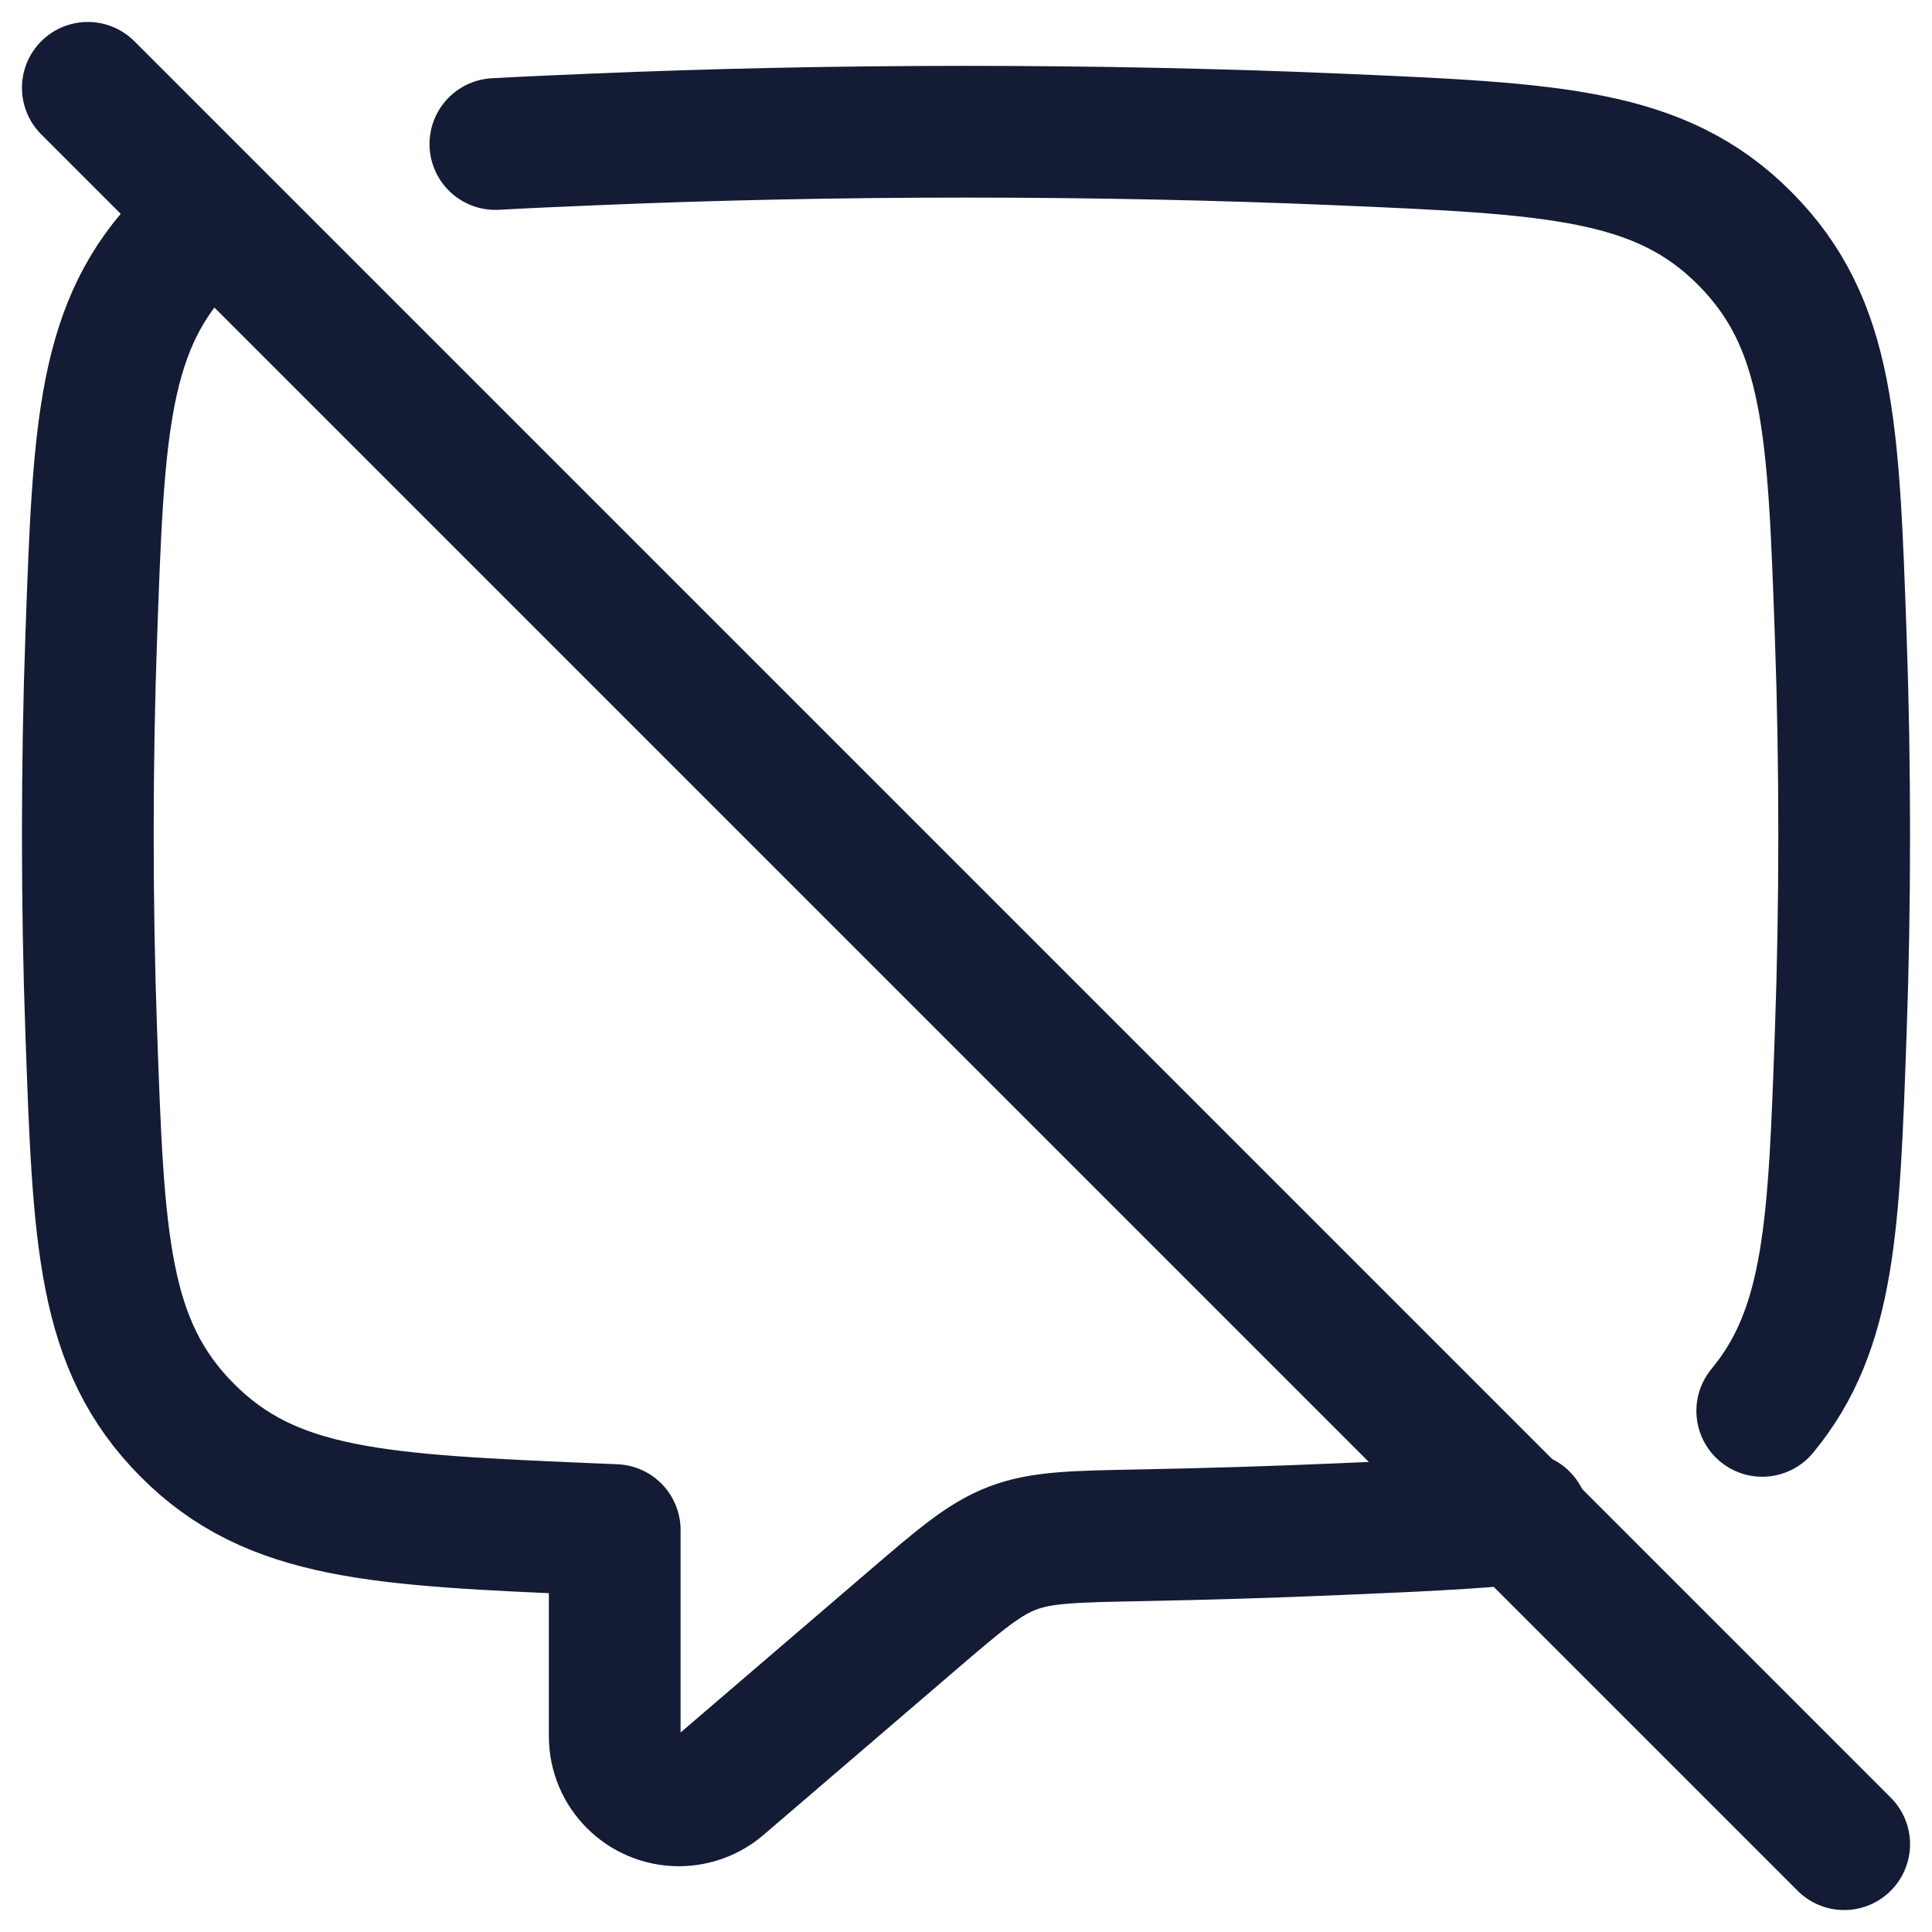
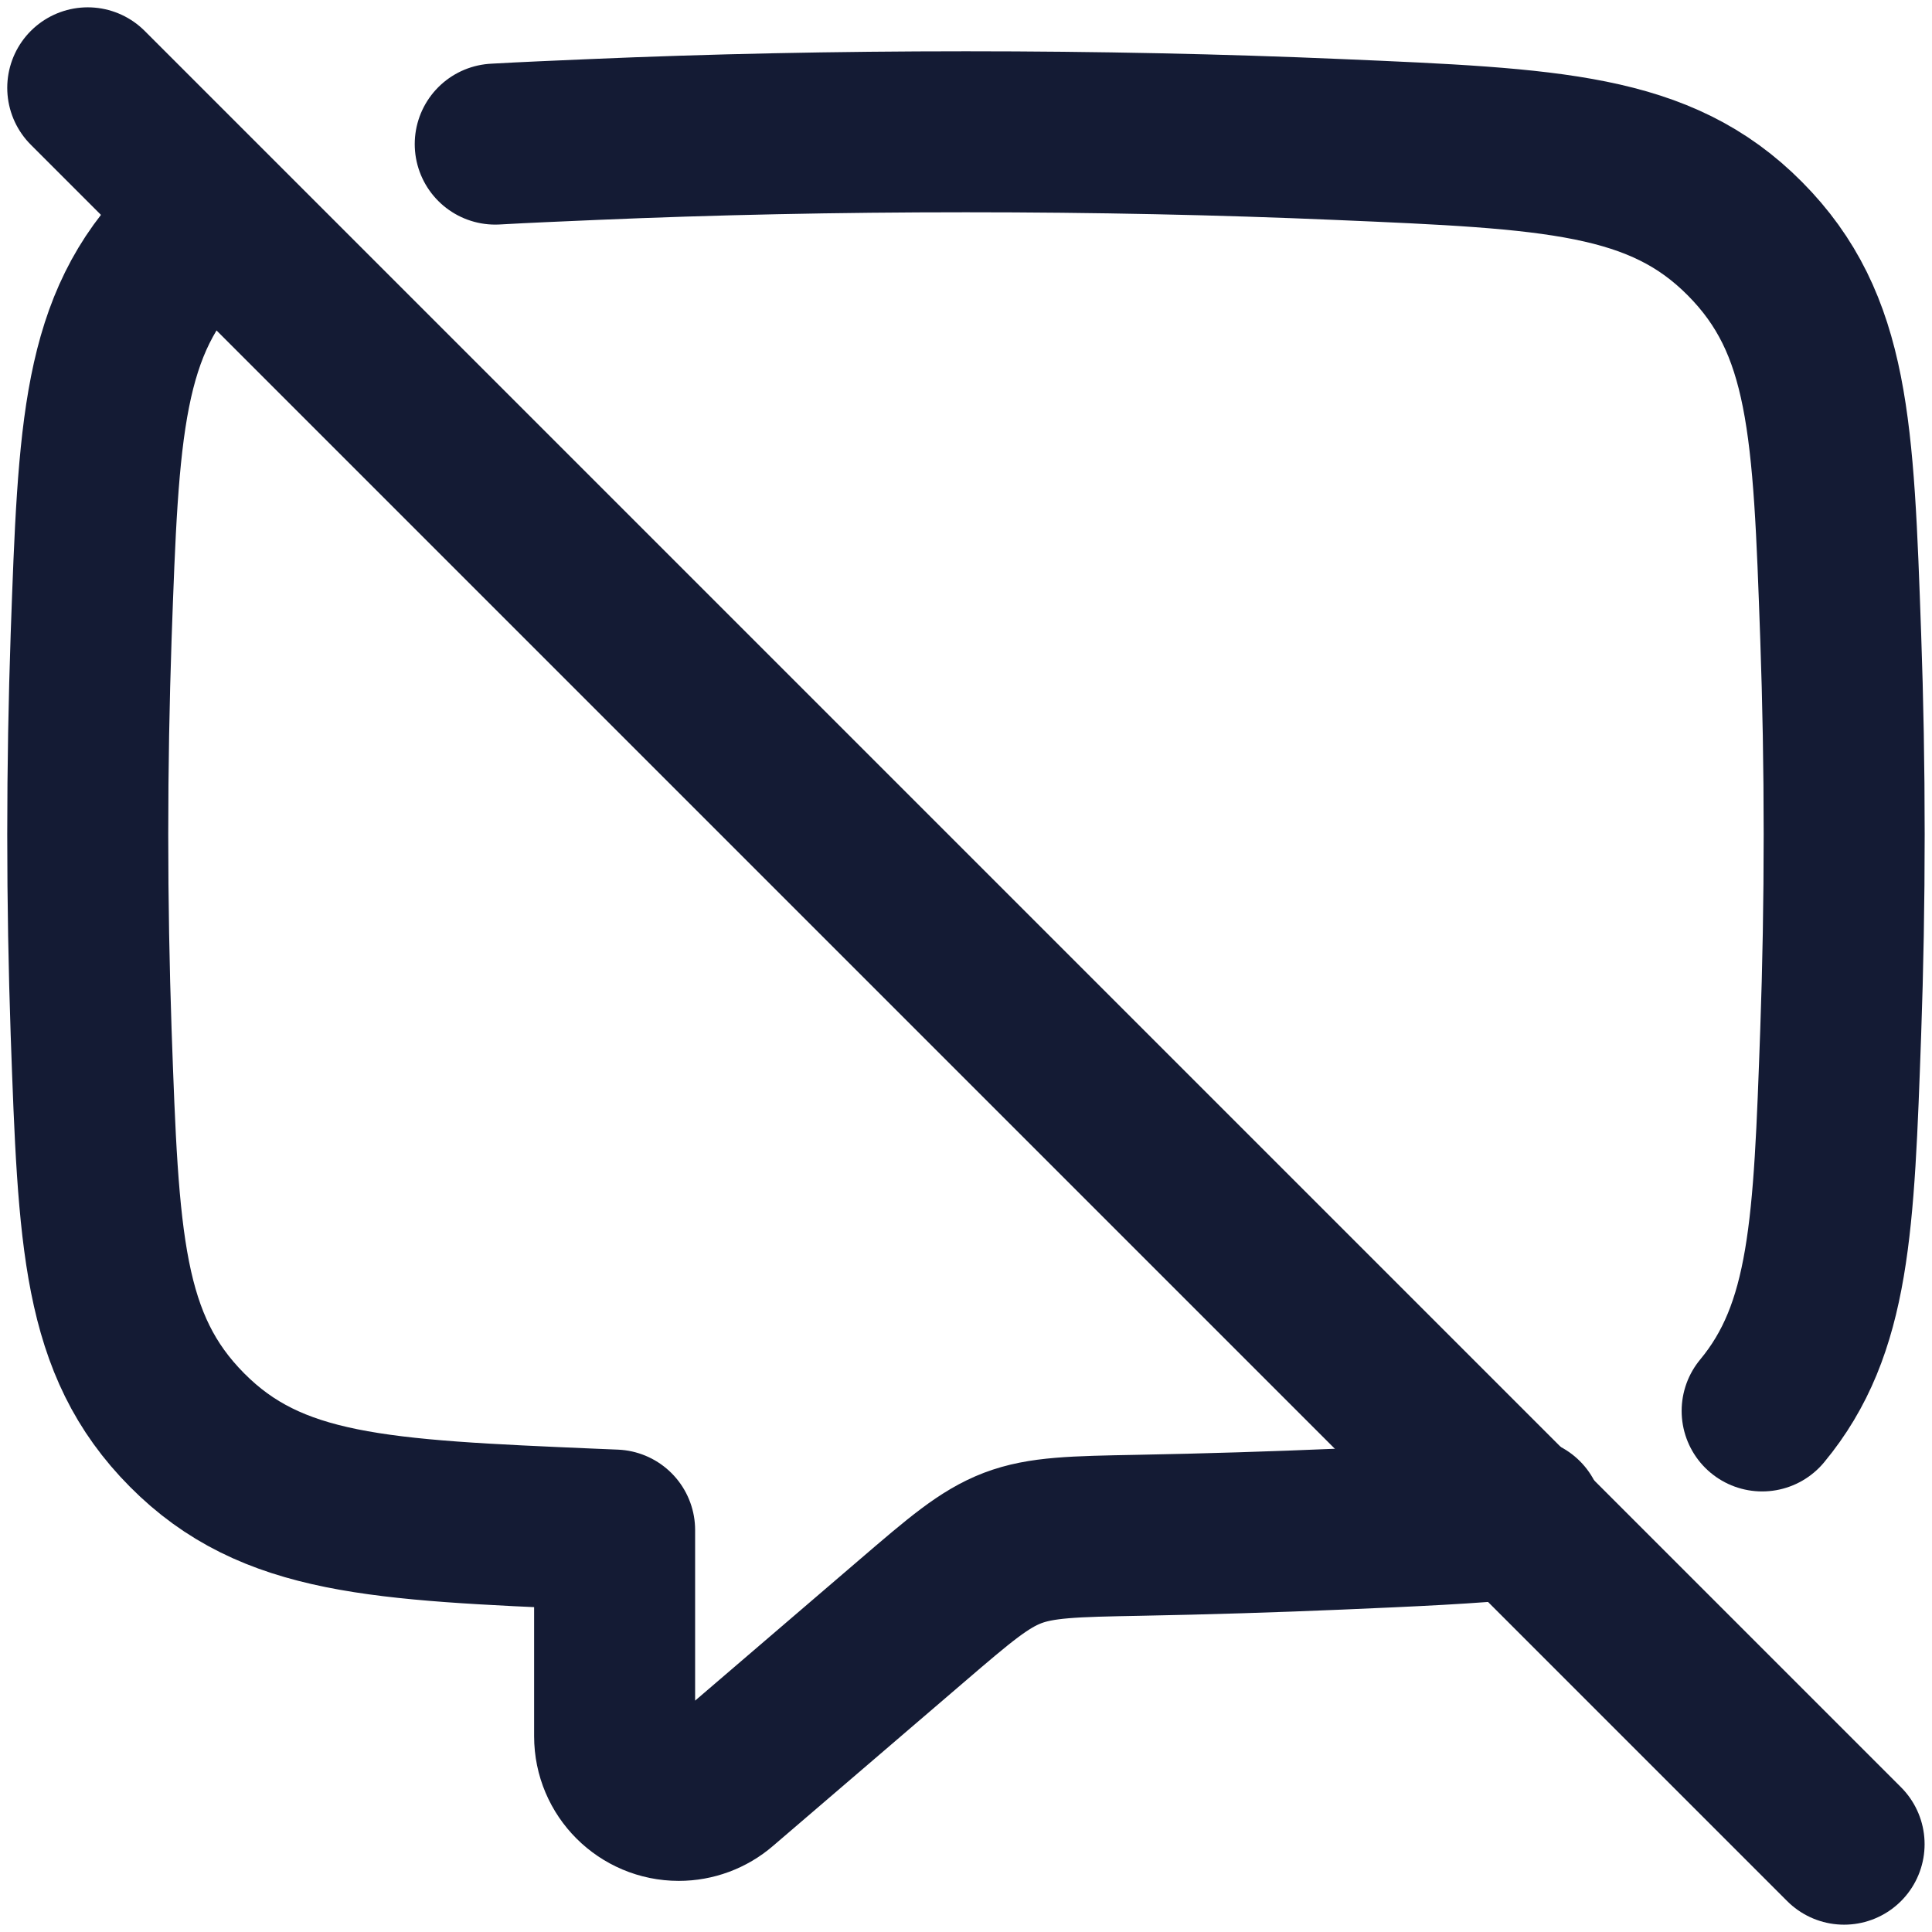
- <svg xmlns="http://www.w3.org/2000/svg" width="22" height="22" viewBox="0 0 22 22" fill="none">
-   <path d="M1 1L21 21" stroke="#141B34" stroke-width="1.5" stroke-linecap="round" stroke-linejoin="round" />
-   <path d="M5.641 1.64C5.982 1.621 6.353 1.605 6.757 1.588C8.096 1.531 9.521 1.5 11.001 1.5C12.48 1.5 13.905 1.531 15.244 1.588C17.685 1.693 18.905 1.745 19.87 2.717C20.836 3.69 20.878 4.877 20.961 7.25C20.987 7.977 21 8.729 21 9.5C21 10.271 20.987 11.023 20.961 11.75C20.884 13.95 20.842 15.131 20.067 16.066" stroke="#141B34" stroke-width="1.5" stroke-linecap="round" stroke-linejoin="round" />
-   <path d="M2.13 2.719C1.165 3.691 1.123 4.878 1.039 7.252C1.013 7.978 1 8.731 1 9.501C1 10.272 1.013 11.024 1.039 11.751C1.123 14.124 1.165 15.311 2.13 16.284C3.095 17.256 4.316 17.309 6.756 17.413C6.837 17.417 6.918 17.42 7 17.423V19.771C7 20.174 7.327 20.501 7.73 20.501C7.904 20.501 8.073 20.439 8.205 20.326L10.384 18.457C10.932 17.987 11.206 17.752 11.532 17.628C11.858 17.504 12.228 17.497 12.969 17.483C13.75 17.468 14.51 17.445 15.244 17.413C16.071 17.378 16.759 17.348 17.343 17.287" stroke="#141B34" stroke-width="1.5" stroke-linecap="round" stroke-linejoin="round" />
+ <svg xmlns="http://www.w3.org/2000/svg" width="24" height="24" viewBox="0 0 24 24" fill="none">
+   <path d="M1.09 1.091L22.908 22.909" stroke="#141B34" stroke-width="2" stroke-linecap="round" stroke-linejoin="round" />
+   <path d="M6.152 1.79C6.525 1.769 6.929 1.752 7.37 1.733C8.831 1.67 10.386 1.637 11.999 1.637C13.613 1.637 15.168 1.67 16.629 1.733C19.291 1.847 20.623 1.904 21.676 2.965C22.729 4.026 22.775 5.321 22.866 7.91C22.894 8.702 22.909 9.523 22.909 10.364C22.909 11.205 22.894 12.026 22.866 12.818C22.781 15.219 22.736 16.507 21.89 17.527" stroke="#141B34" stroke-width="2" stroke-linecap="round" stroke-linejoin="round" />
+   <path d="M2.323 2.966C1.27 4.027 1.224 5.322 1.132 7.911C1.105 8.703 1.09 9.524 1.09 10.365C1.09 11.206 1.105 12.027 1.132 12.819C1.224 15.409 1.27 16.703 2.323 17.764C3.376 18.825 4.707 18.882 7.369 18.996C7.458 19 7.546 19.003 7.635 19.007V21.569C7.635 22.009 7.992 22.365 8.432 22.365C8.622 22.365 8.806 22.297 8.95 22.173L11.328 20.134C11.925 19.622 12.224 19.366 12.579 19.23C12.934 19.095 13.339 19.087 14.147 19.072C14.999 19.056 15.828 19.03 16.628 18.996C17.531 18.957 18.281 18.925 18.919 18.858" stroke="#141B34" stroke-width="2" stroke-linecap="round" stroke-linejoin="round" />
</svg>
